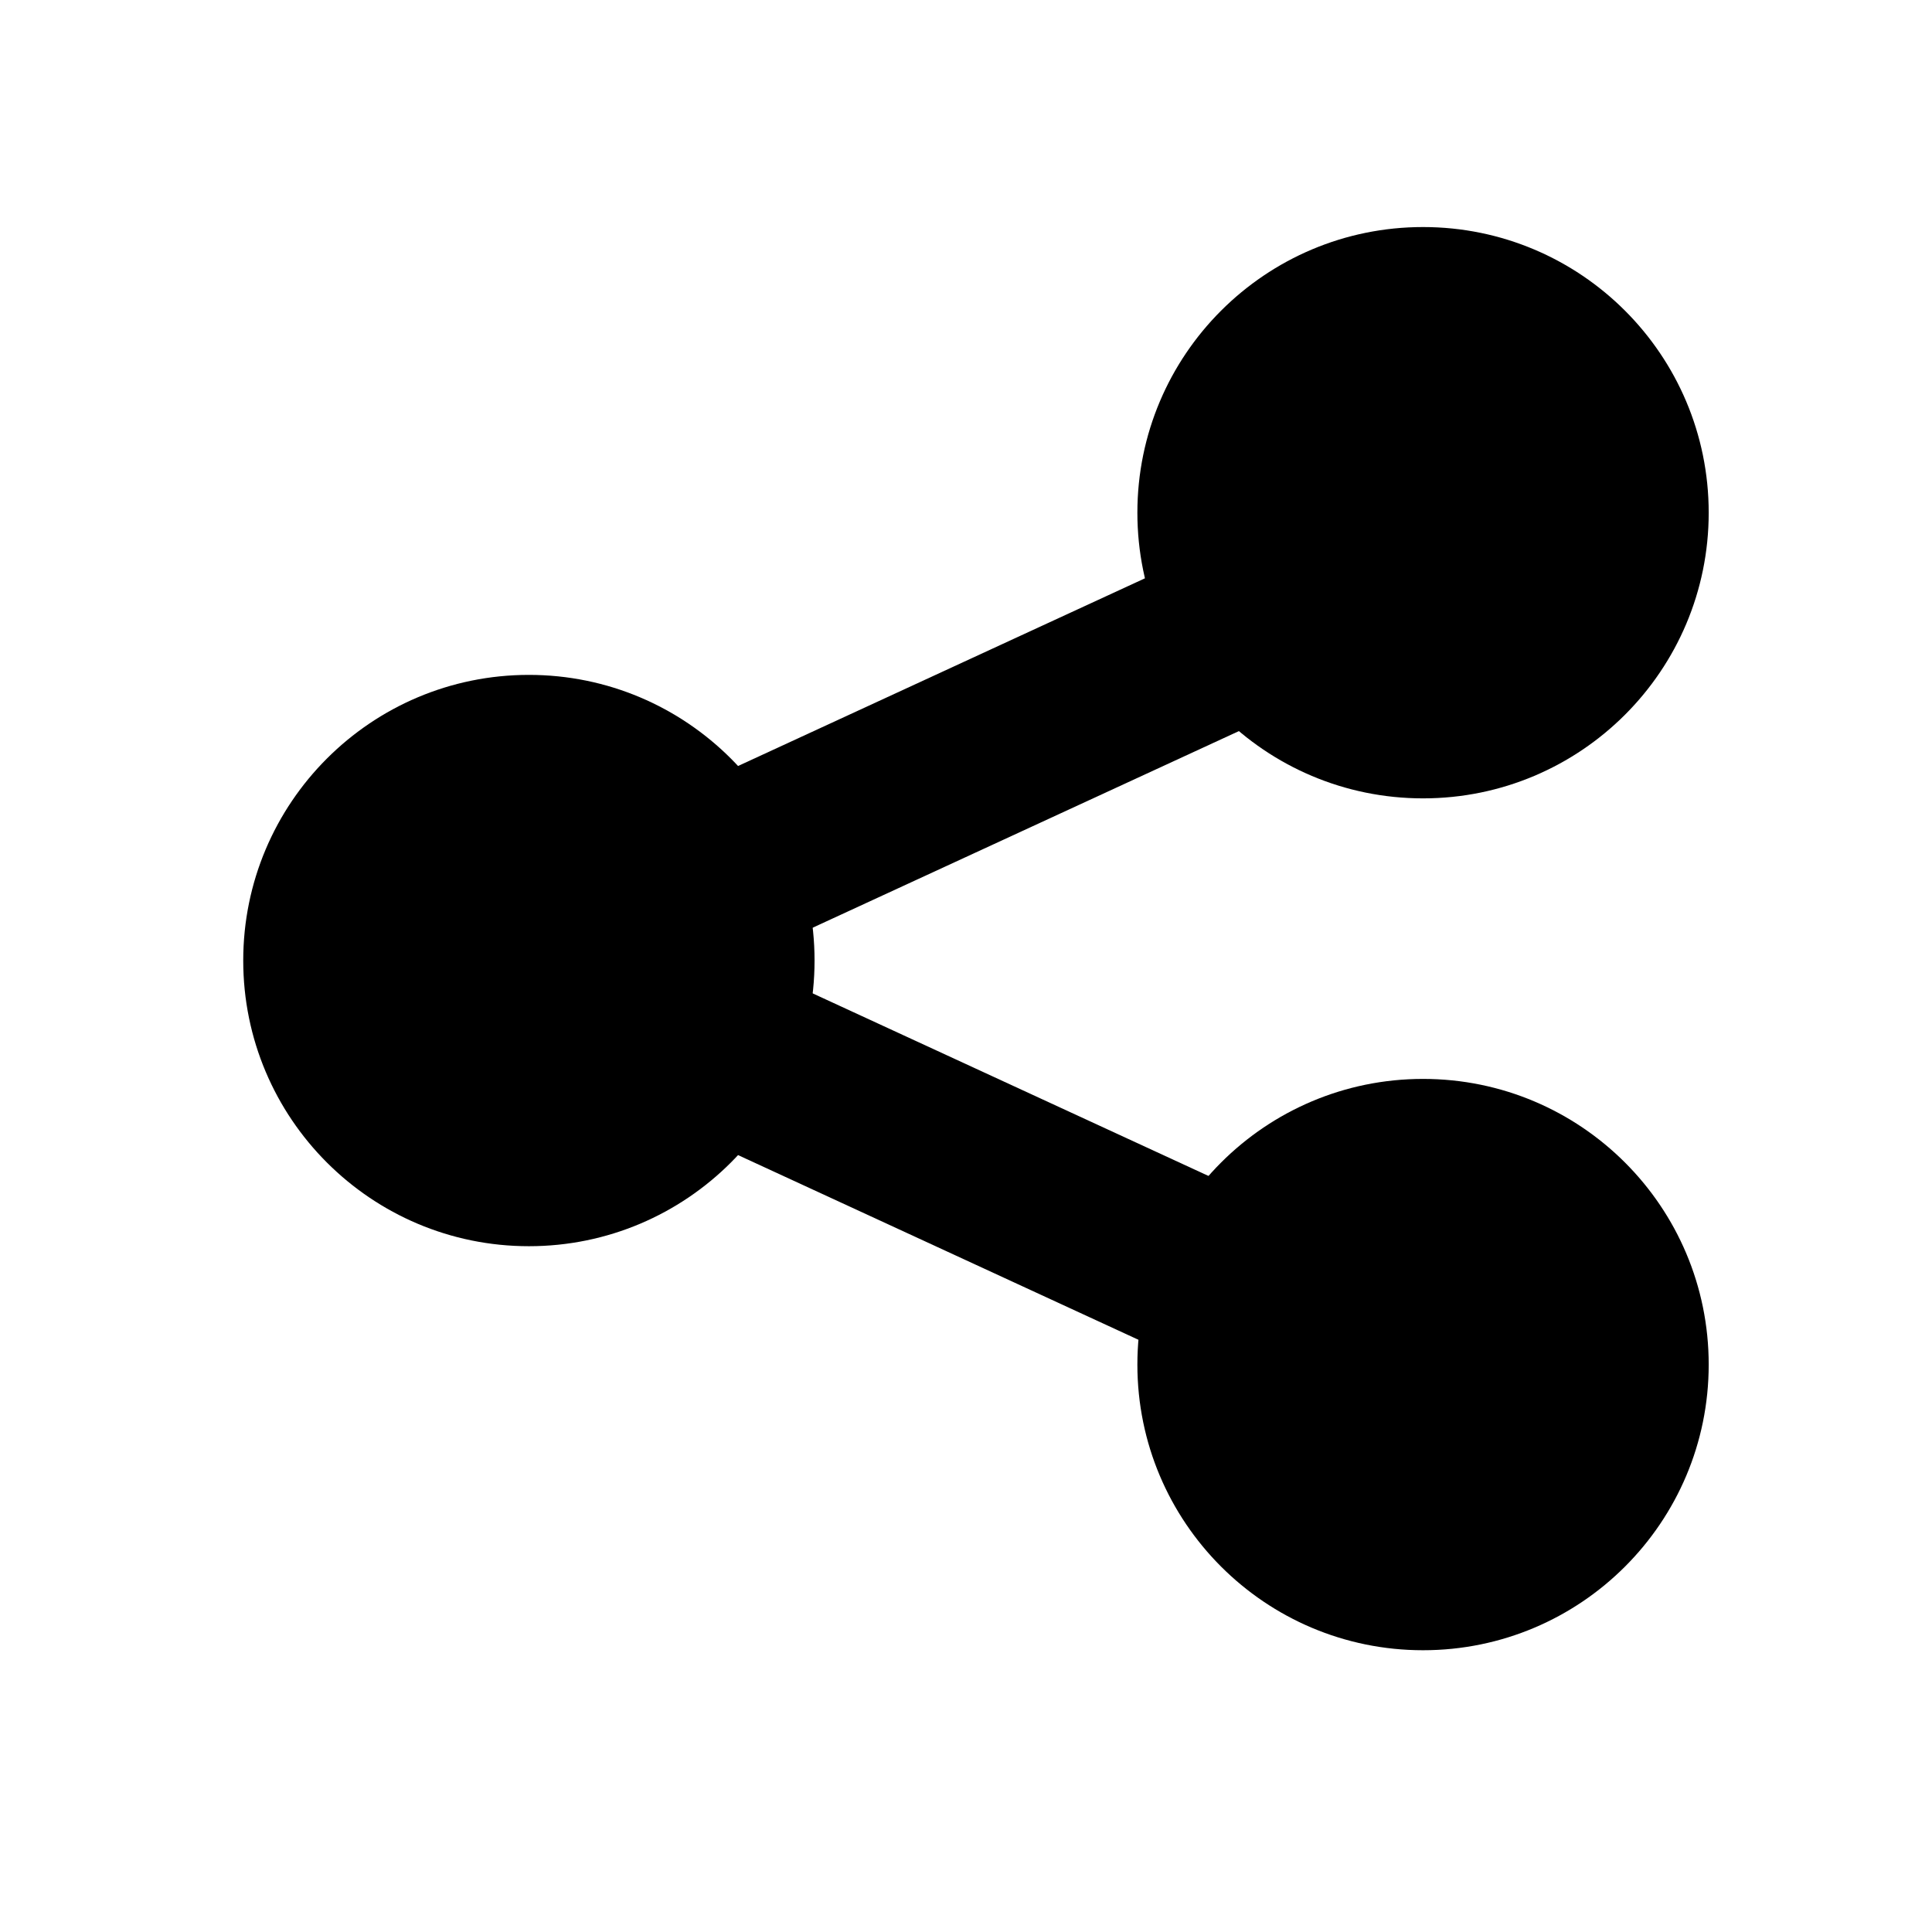
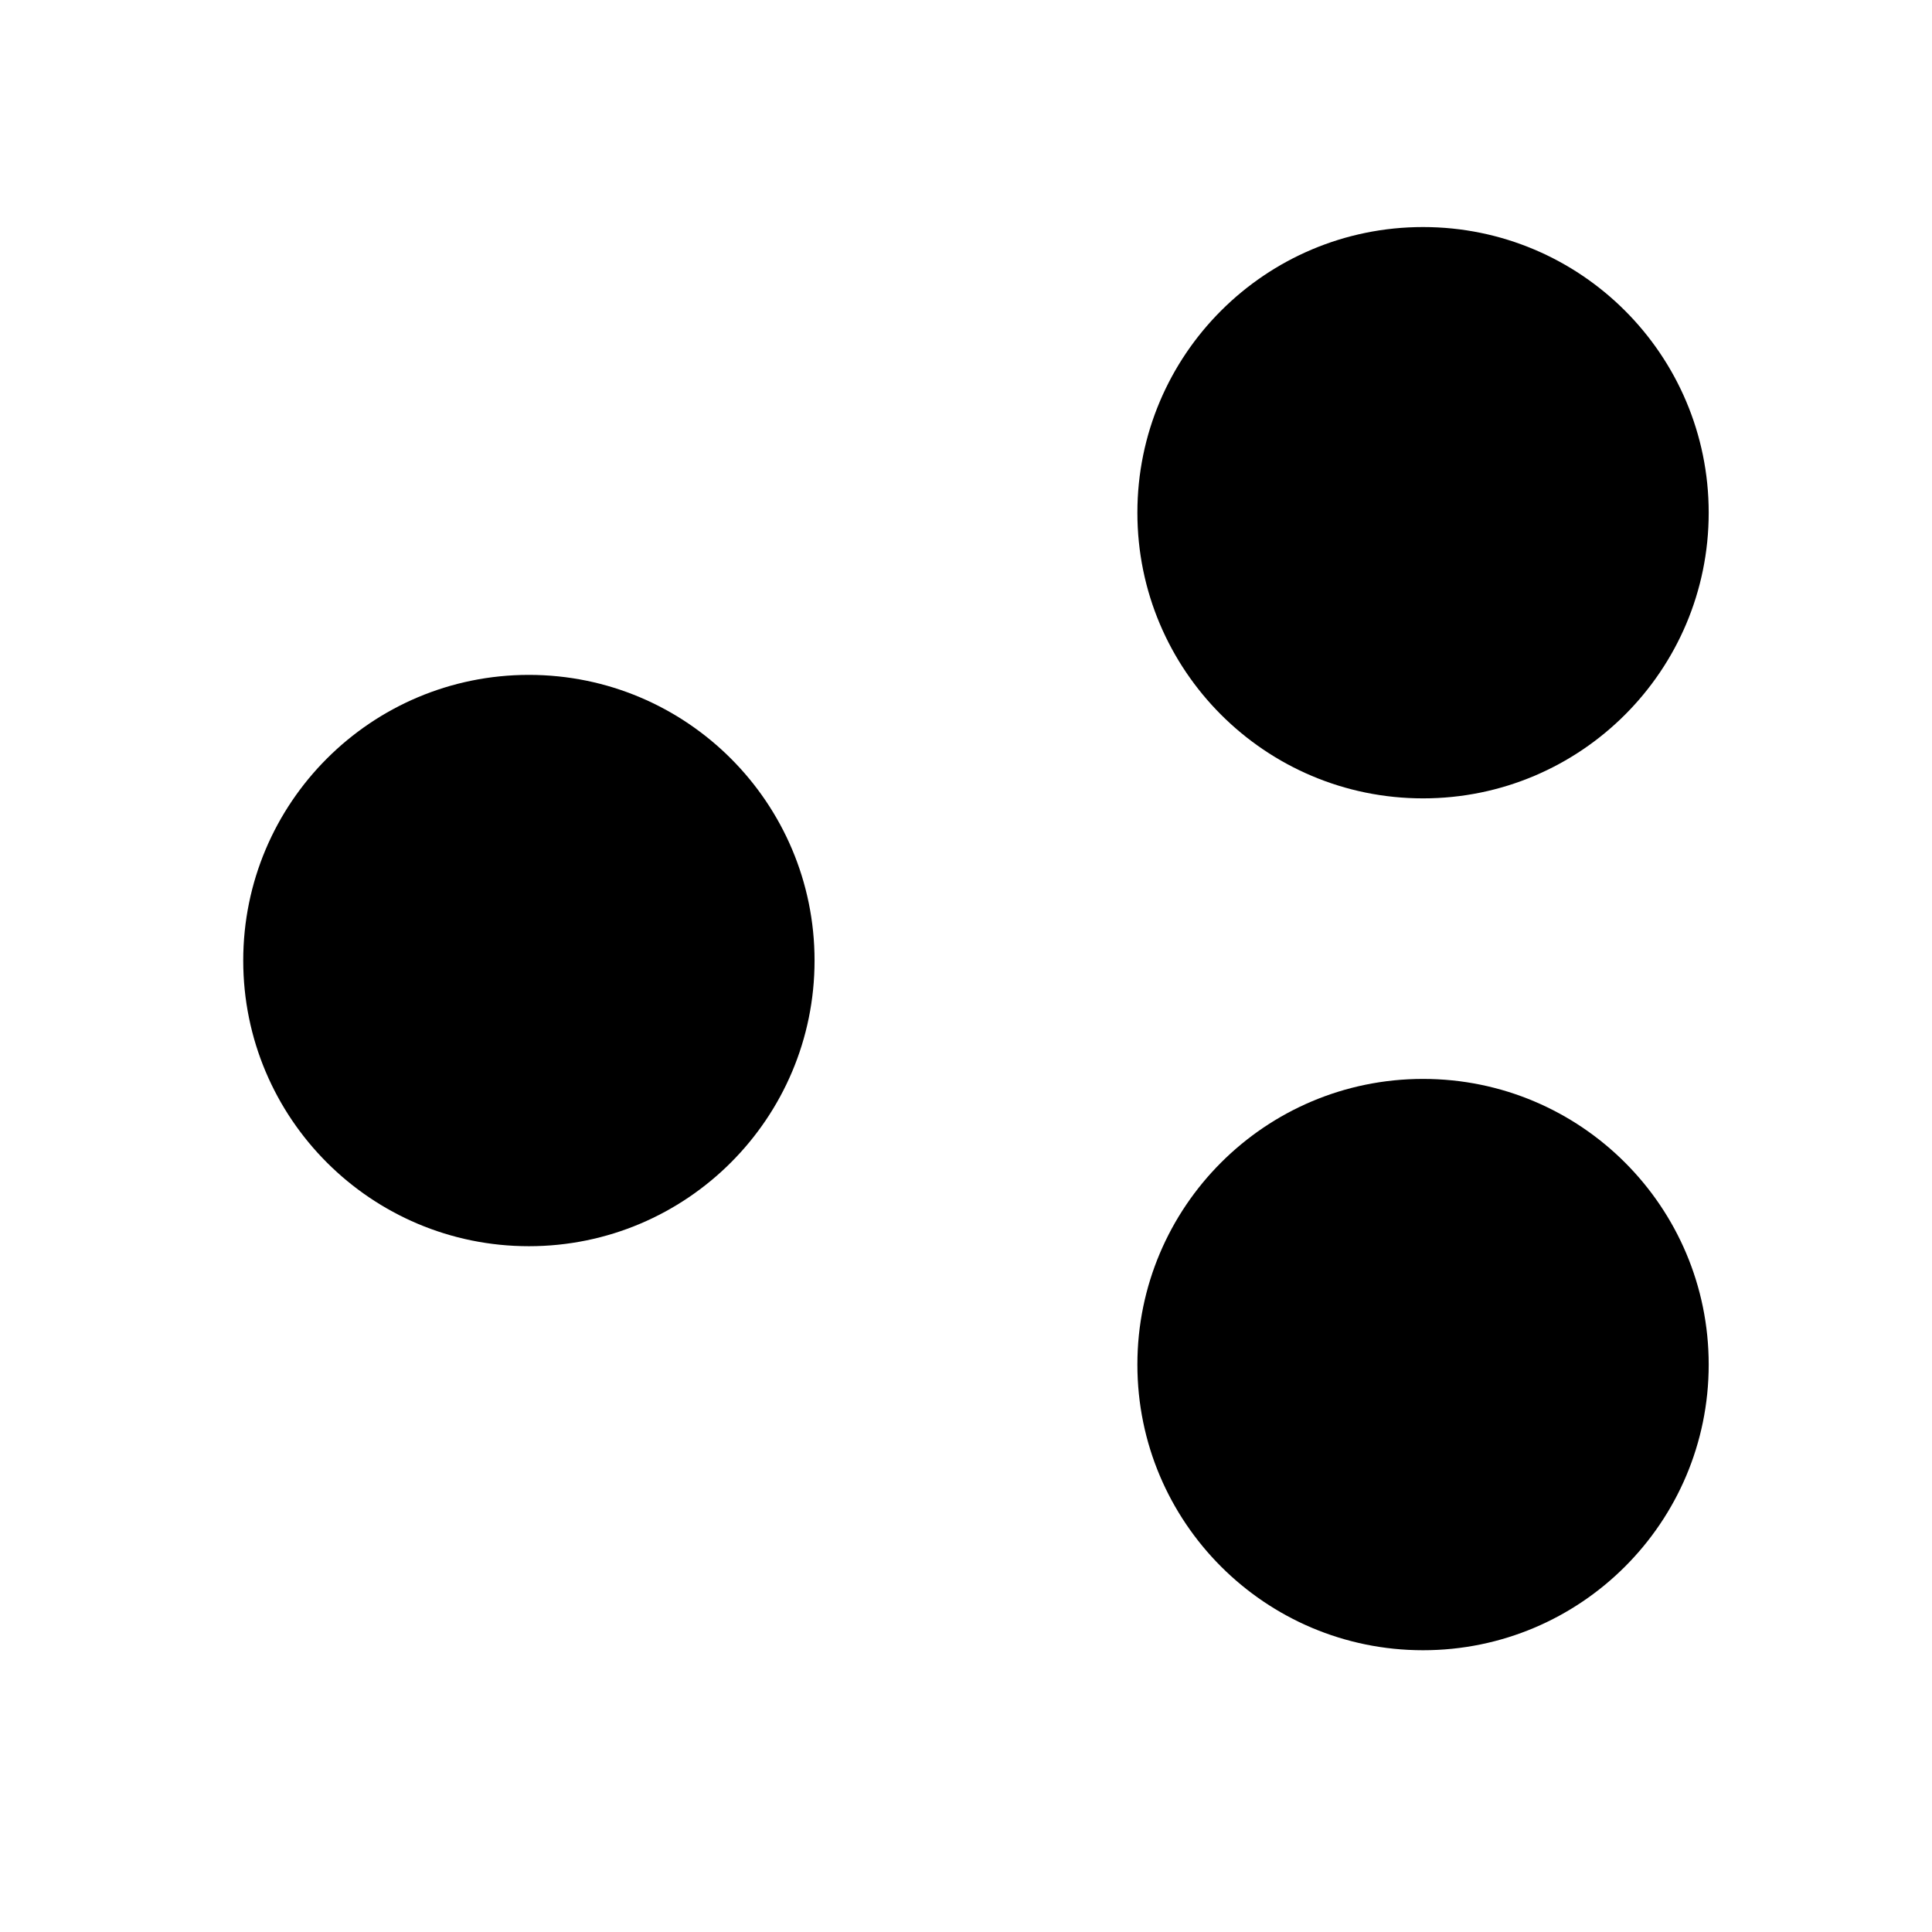
<svg xmlns="http://www.w3.org/2000/svg" width="100" height="100" viewBox="0 0 26.458 26.458" version="1.1" id="svg8">
  <defs id="defs2" />
  <g id="layer1" transform="translate(0,-270.5417)">
-     <path style="fill:none;stroke:#000000;stroke-width:2.439;stroke-linecap:round;stroke-linejoin:round;stroke-miterlimit:4;stroke-dasharray:none;stroke-opacity:1" d="m 19.212,278.175 -11.969,5.521 11.939,5.507" id="path819" />
-     <circle style="fill:#000000;fill-opacity:1;stroke:none;stroke-width:0.533;stroke-linecap:round;stroke-linejoin:round;stroke-miterlimit:4;stroke-dasharray:none;stroke-dashoffset:0;stroke-opacity:0.97" id="path820" cx="7.243" cy="283.696" r="3.912" />
-     <circle style="fill:#000000;fill-opacity:1;stroke:none;stroke-width:0.533;stroke-linecap:round;stroke-linejoin:round;stroke-miterlimit:4;stroke-dasharray:none;stroke-dashoffset:0;stroke-opacity:0.97" id="path820-3" cx="19.488" cy="289.229" r="3.912" />
-     <circle style="fill:#000000;fill-opacity:1;stroke:none;stroke-width:0.533;stroke-linecap:round;stroke-linejoin:round;stroke-miterlimit:4;stroke-dasharray:none;stroke-dashoffset:0;stroke-opacity:0.97" id="path820-3-6" cx="19.488" cy="277.563" r="3.912" />
+     <path style="fill:none;stroke-width:2.439;stroke-linecap:round;stroke-linejoin:round;stroke-miterlimit:4;stroke-dasharray:none;stroke-opacity:1" d="m 19.212,278.175 -11.969,5.521 11.939,5.507" id="path819" />
+     <circle style="fill-opacity:1;stroke:none;stroke-width:0.533;stroke-linecap:round;stroke-linejoin:round;stroke-miterlimit:4;stroke-dasharray:none;stroke-dashoffset:0;stroke-opacity:0.97" id="path820" cx="7.243" cy="283.696" r="3.912" />
+     <circle style="fill-opacity:1;stroke:none;stroke-width:0.533;stroke-linecap:round;stroke-linejoin:round;stroke-miterlimit:4;stroke-dasharray:none;stroke-dashoffset:0;stroke-opacity:0.97" id="path820-3" cx="19.488" cy="289.229" r="3.912" />
+     <circle style="fill-opacity:1;stroke:none;stroke-width:0.533;stroke-linecap:round;stroke-linejoin:round;stroke-miterlimit:4;stroke-dasharray:none;stroke-dashoffset:0;stroke-opacity:0.97" id="path820-3-6" cx="19.488" cy="277.563" r="3.912" />
  </g>
</svg>
